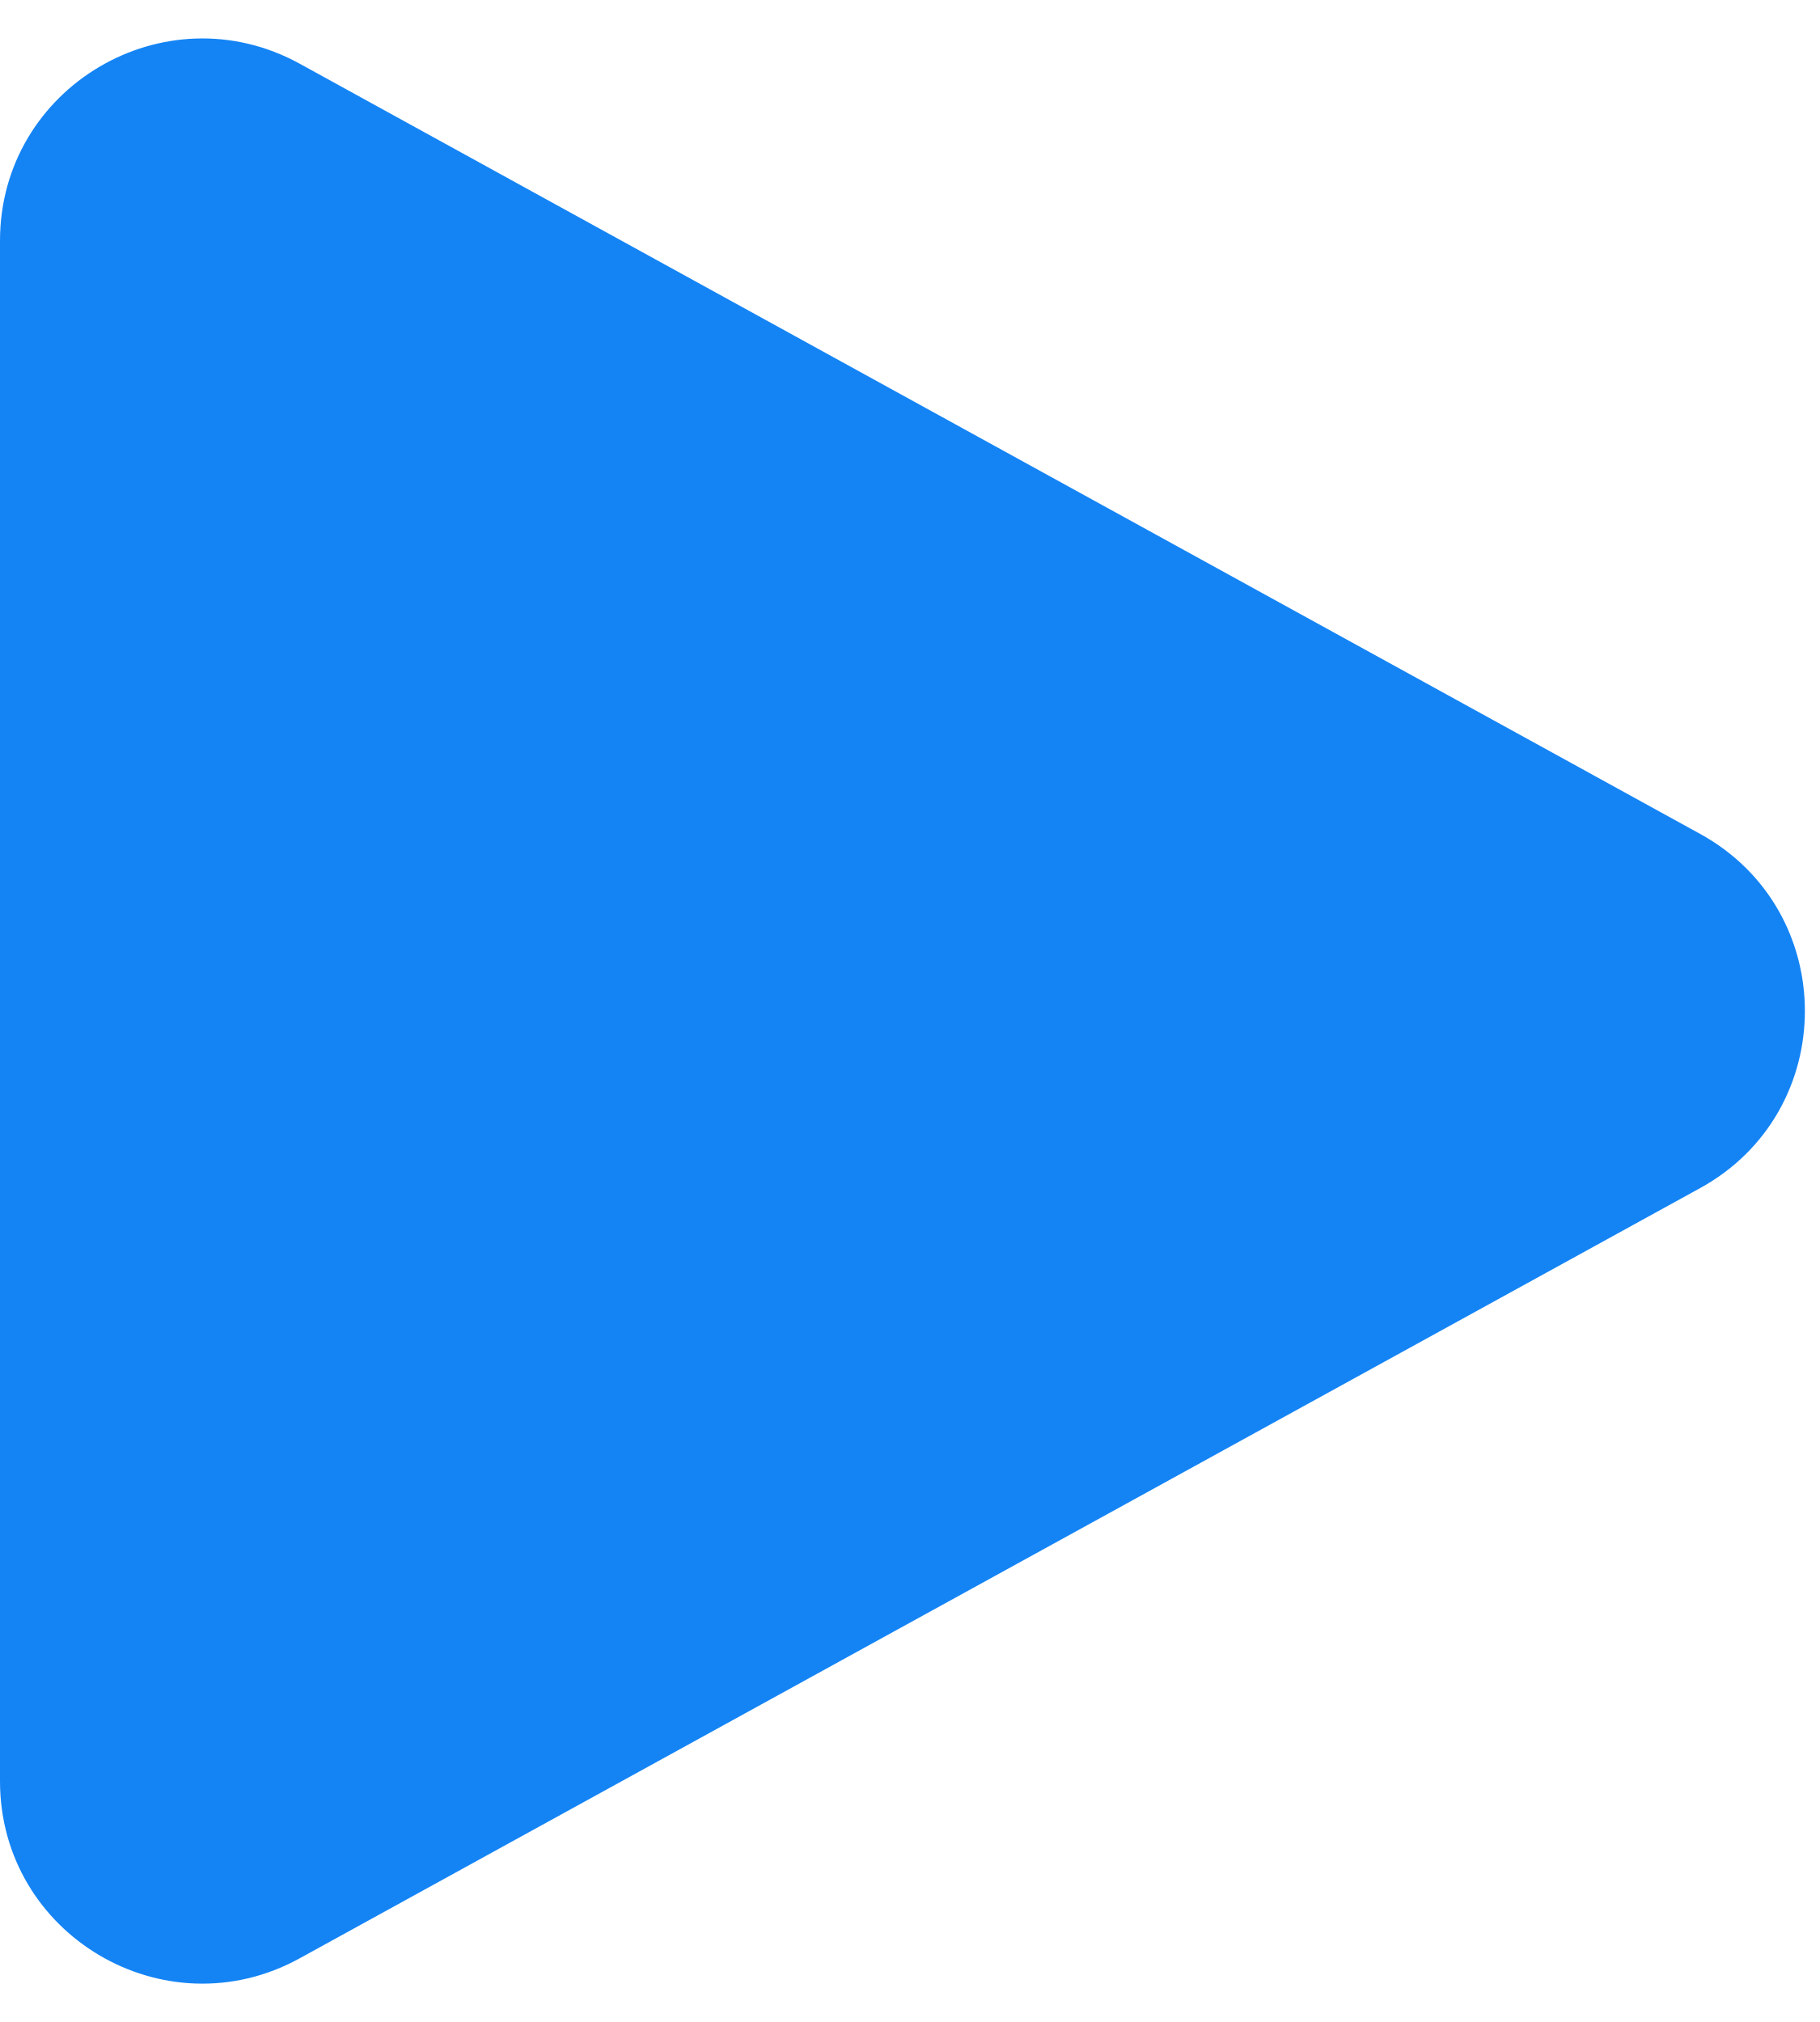
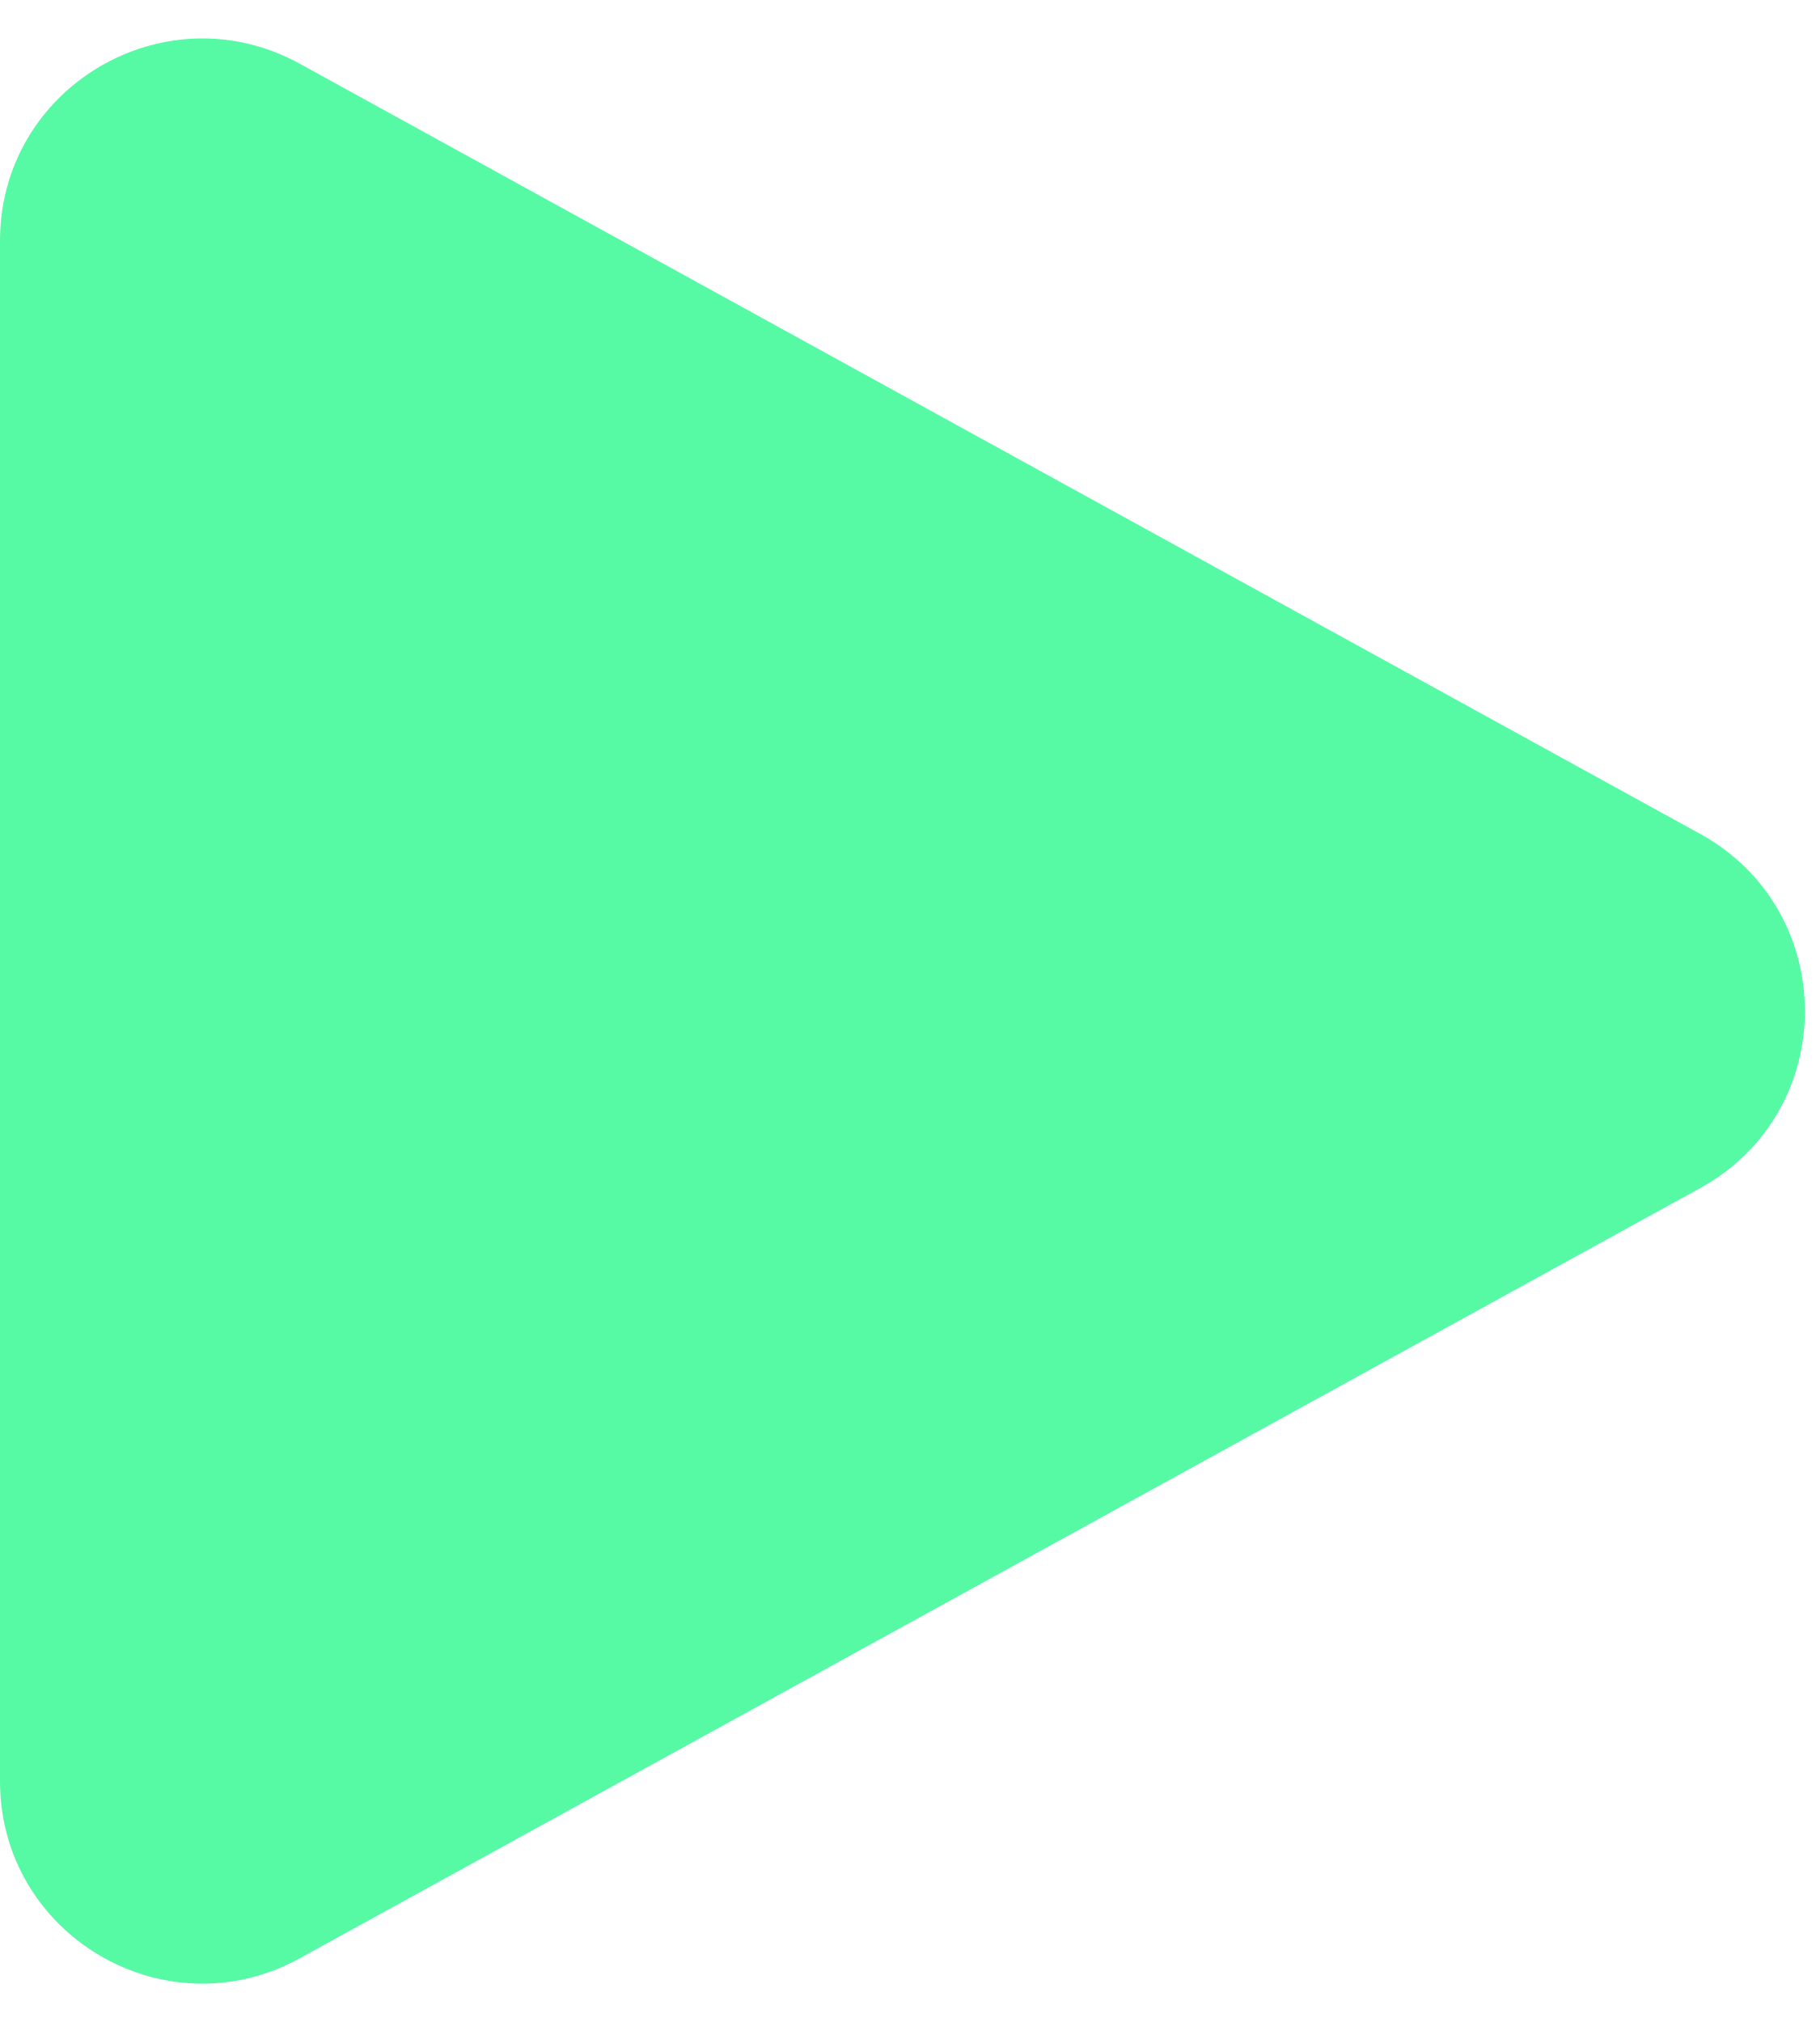
<svg xmlns="http://www.w3.org/2000/svg" width="9" height="10" viewBox="0 0 9 10" fill="none">
-   <path d="M8.407 4.124C9.098 4.504 9.098 5.496 8.407 5.876L1.482 9.685C0.815 10.052 5.1353e-07 9.569 5.46777e-07 8.809L8.79747e-07 1.191C9.12994e-07 0.431 0.815 -0.051 1.482 0.315L8.407 4.124Z" fill="#1484F5" />
+   <path d="M8.407 4.124C9.098 4.504 9.098 5.496 8.407 5.876L1.482 9.685C0.815 10.052 5.1353e-07 9.569 5.46777e-07 8.809L8.79747e-07 1.191C9.12994e-07 0.431 0.815 -0.051 1.482 0.315L8.407 4.124Z" fill="#56FAA5" />
</svg>
